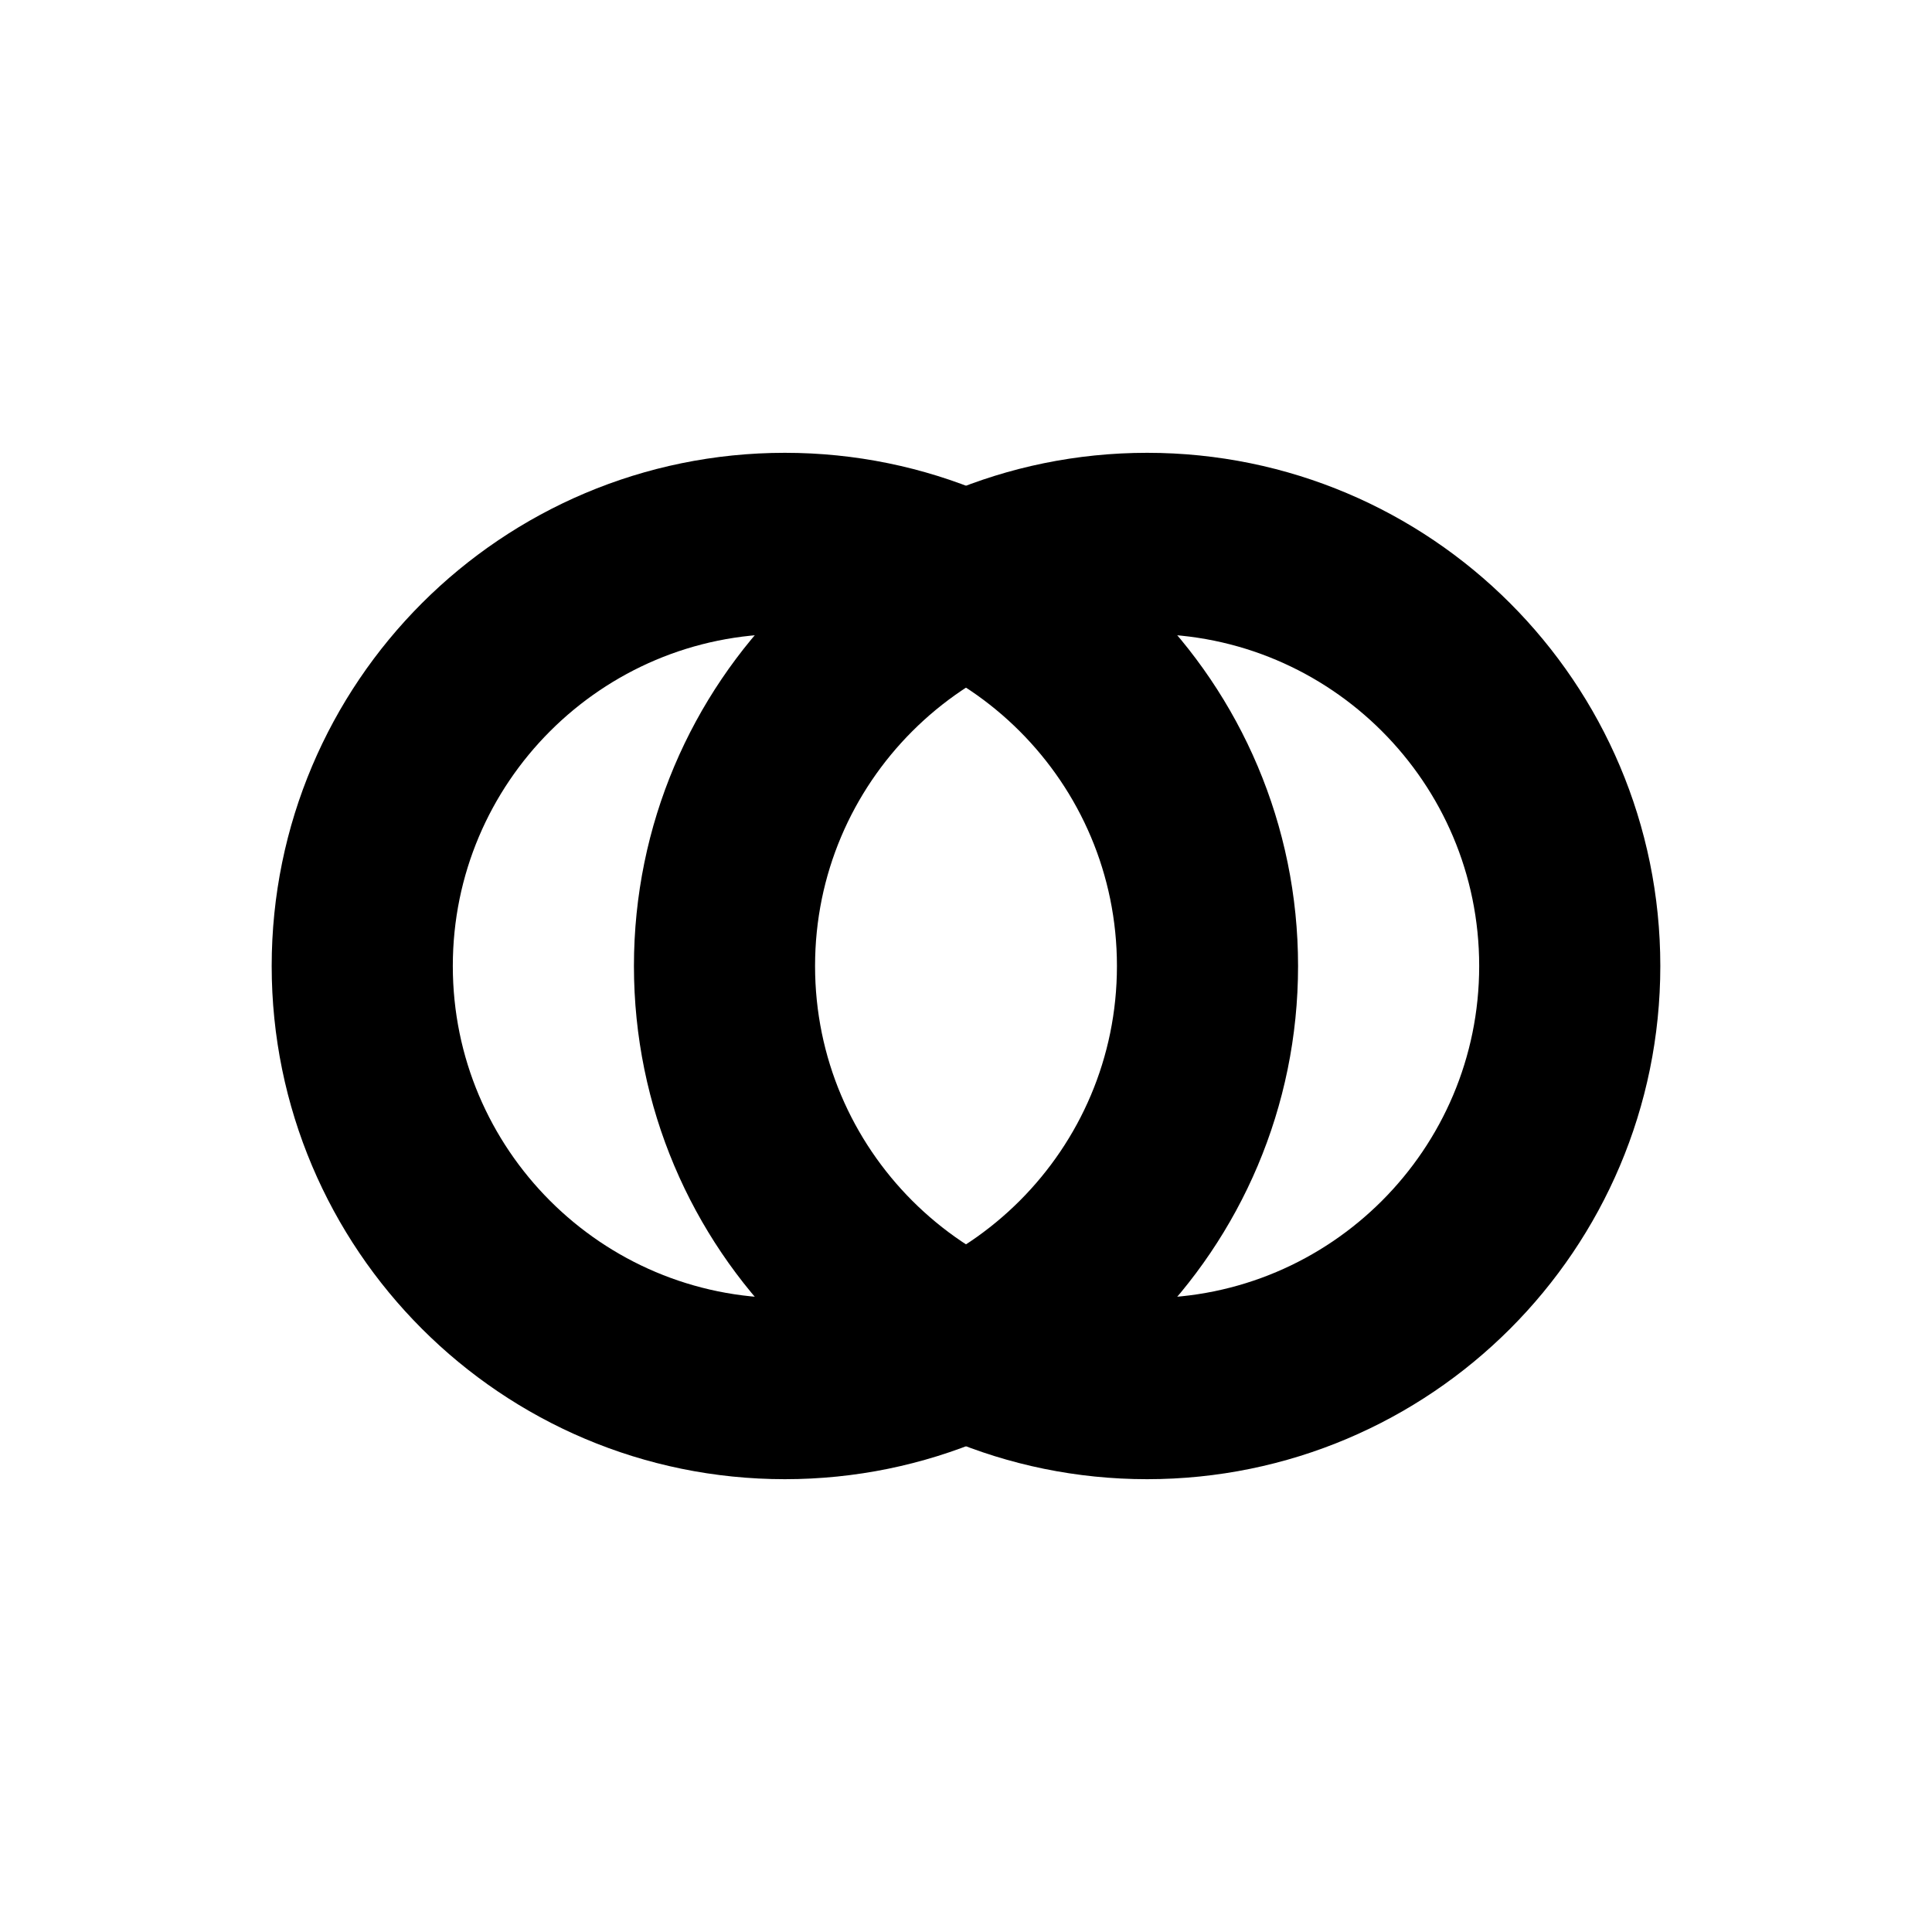
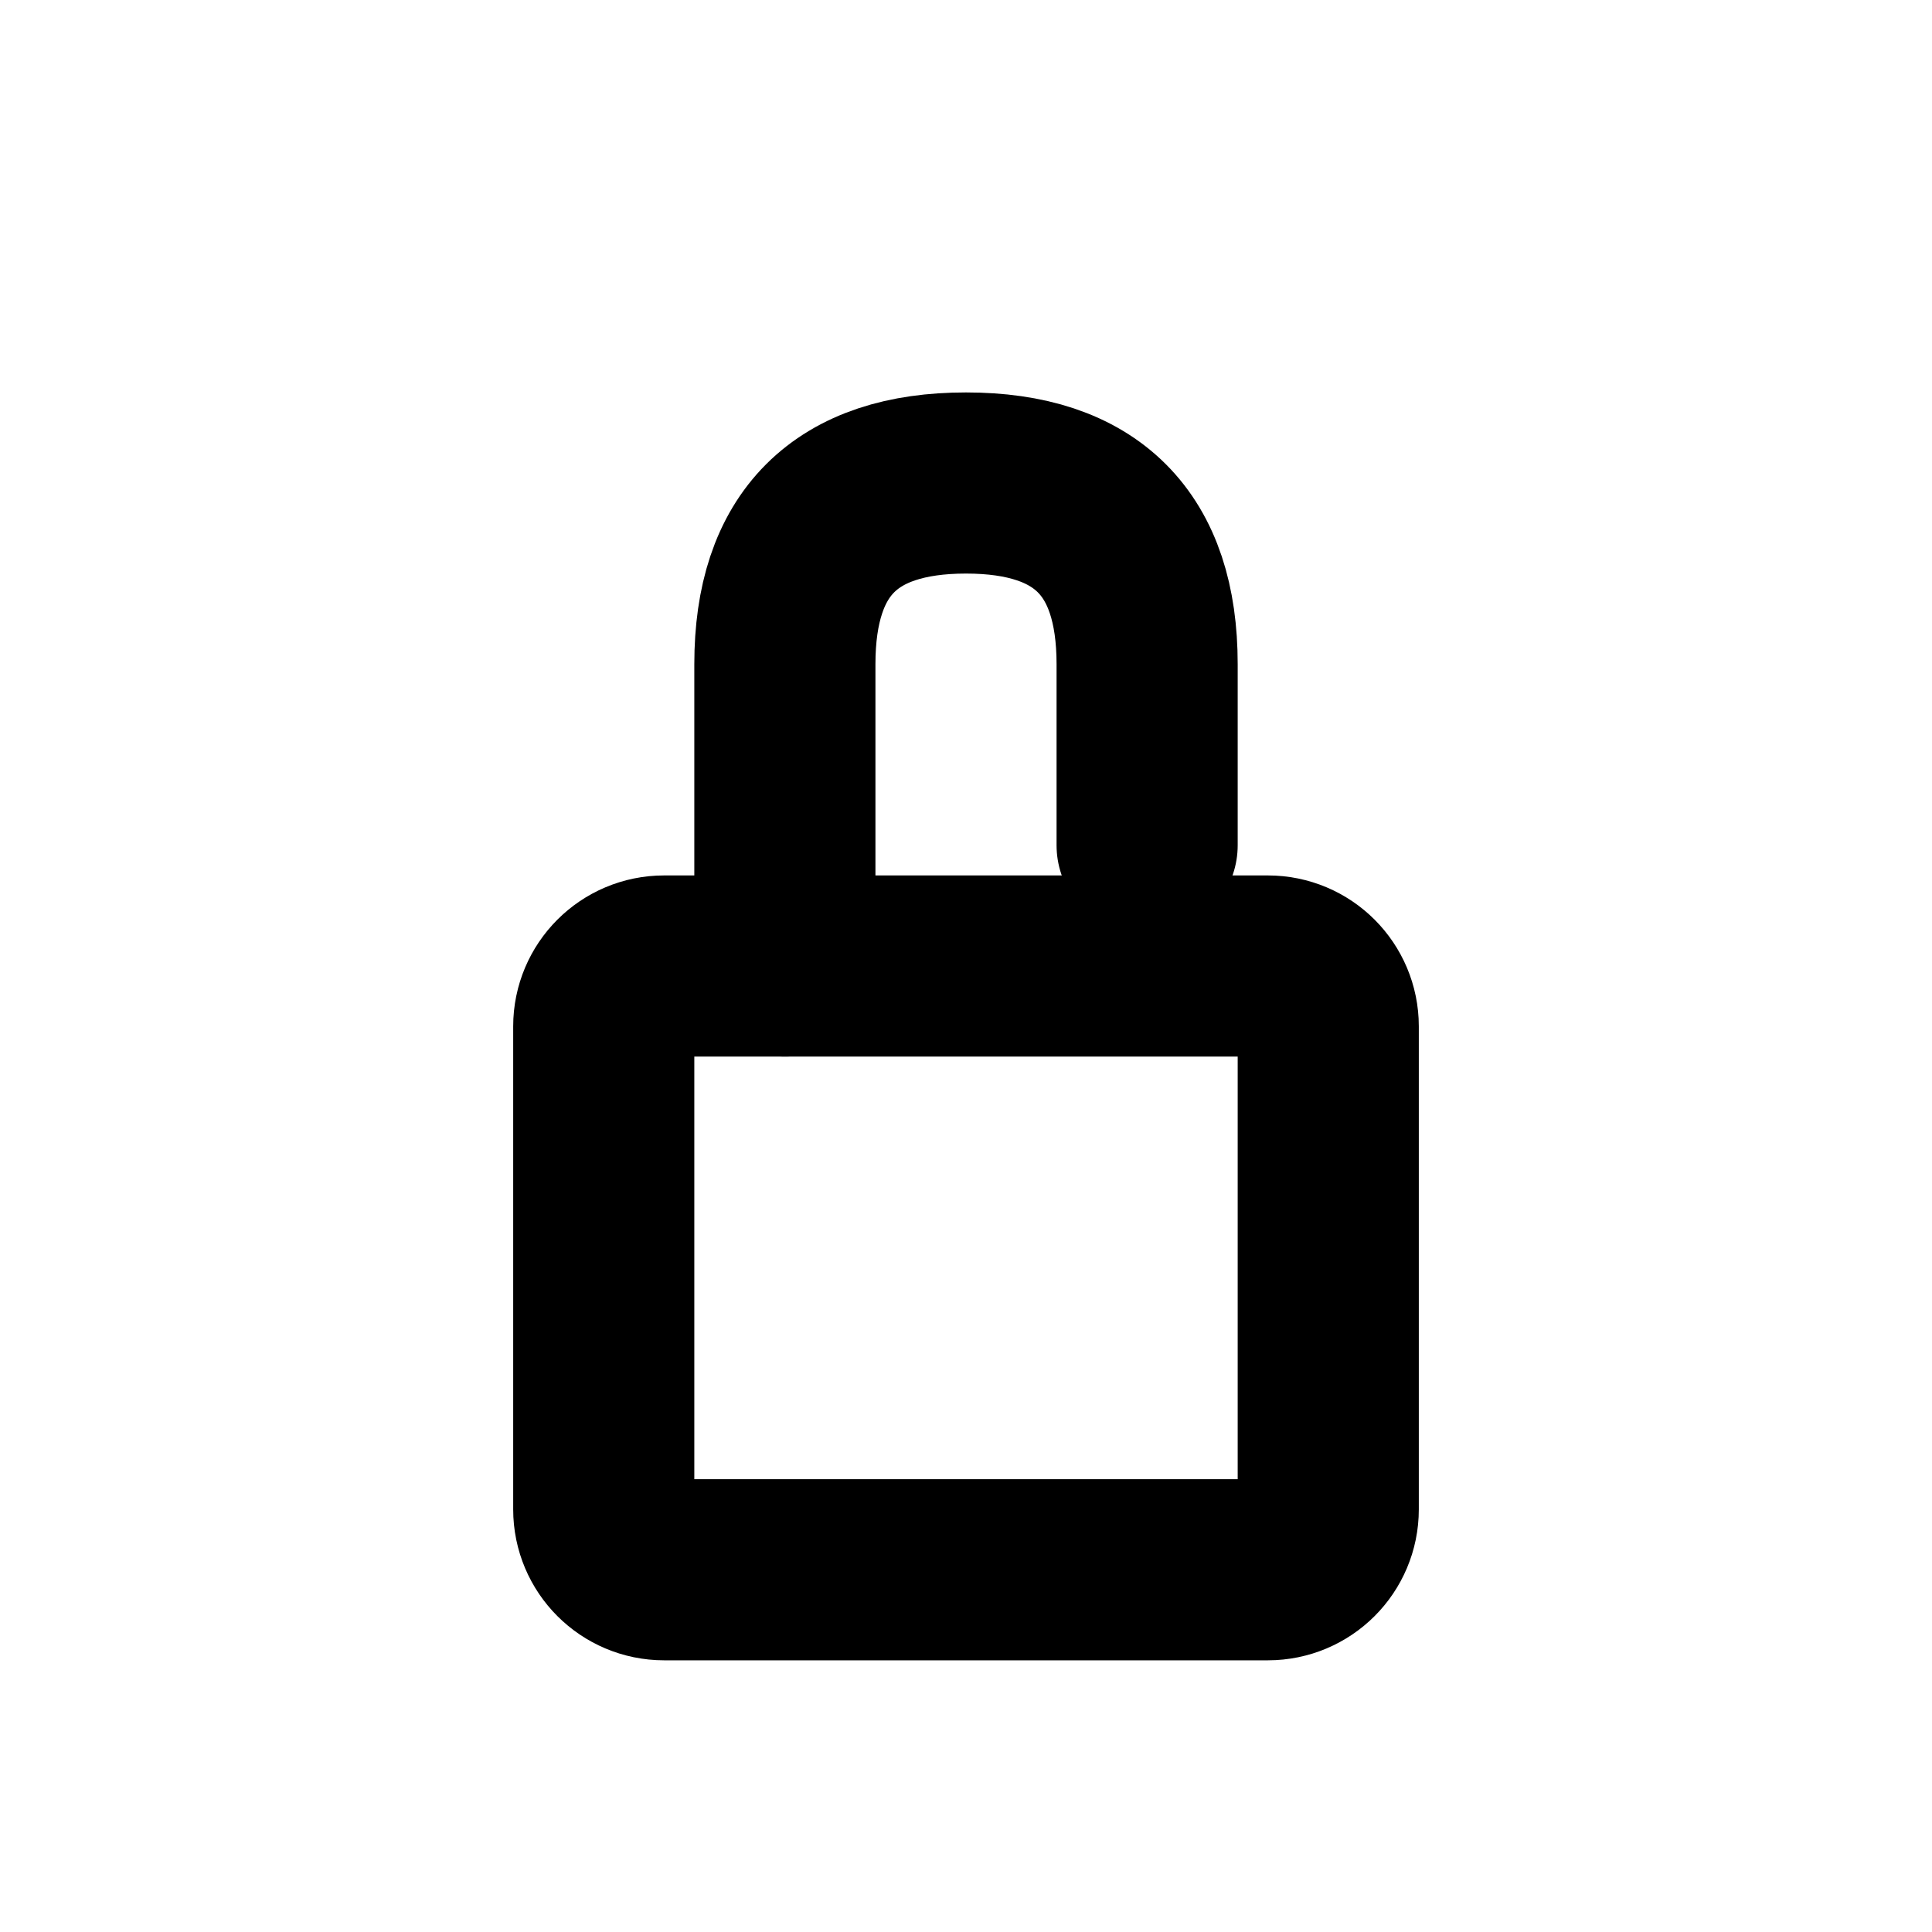
<svg xmlns="http://www.w3.org/2000/svg" width="64" height="64" viewBox="0 0 64 64">
-   <circle cx="26" cy="32" r="14" fill="none" stroke="black" stroke-width="6" />
-   <circle cx="38" cy="32" r="14" fill="none" stroke="black" stroke-width="6" />
+   <rect x="20" y="32" width="24" height="20" rx="2" fill="none" stroke="black" stroke-width="6" />
+   <path d="M26 32 L26 22 Q26 16 32 16 Q38 16 38 22 L38 28" fill="none" stroke="black" stroke-width="6" stroke-linecap="round" />
</svg>
